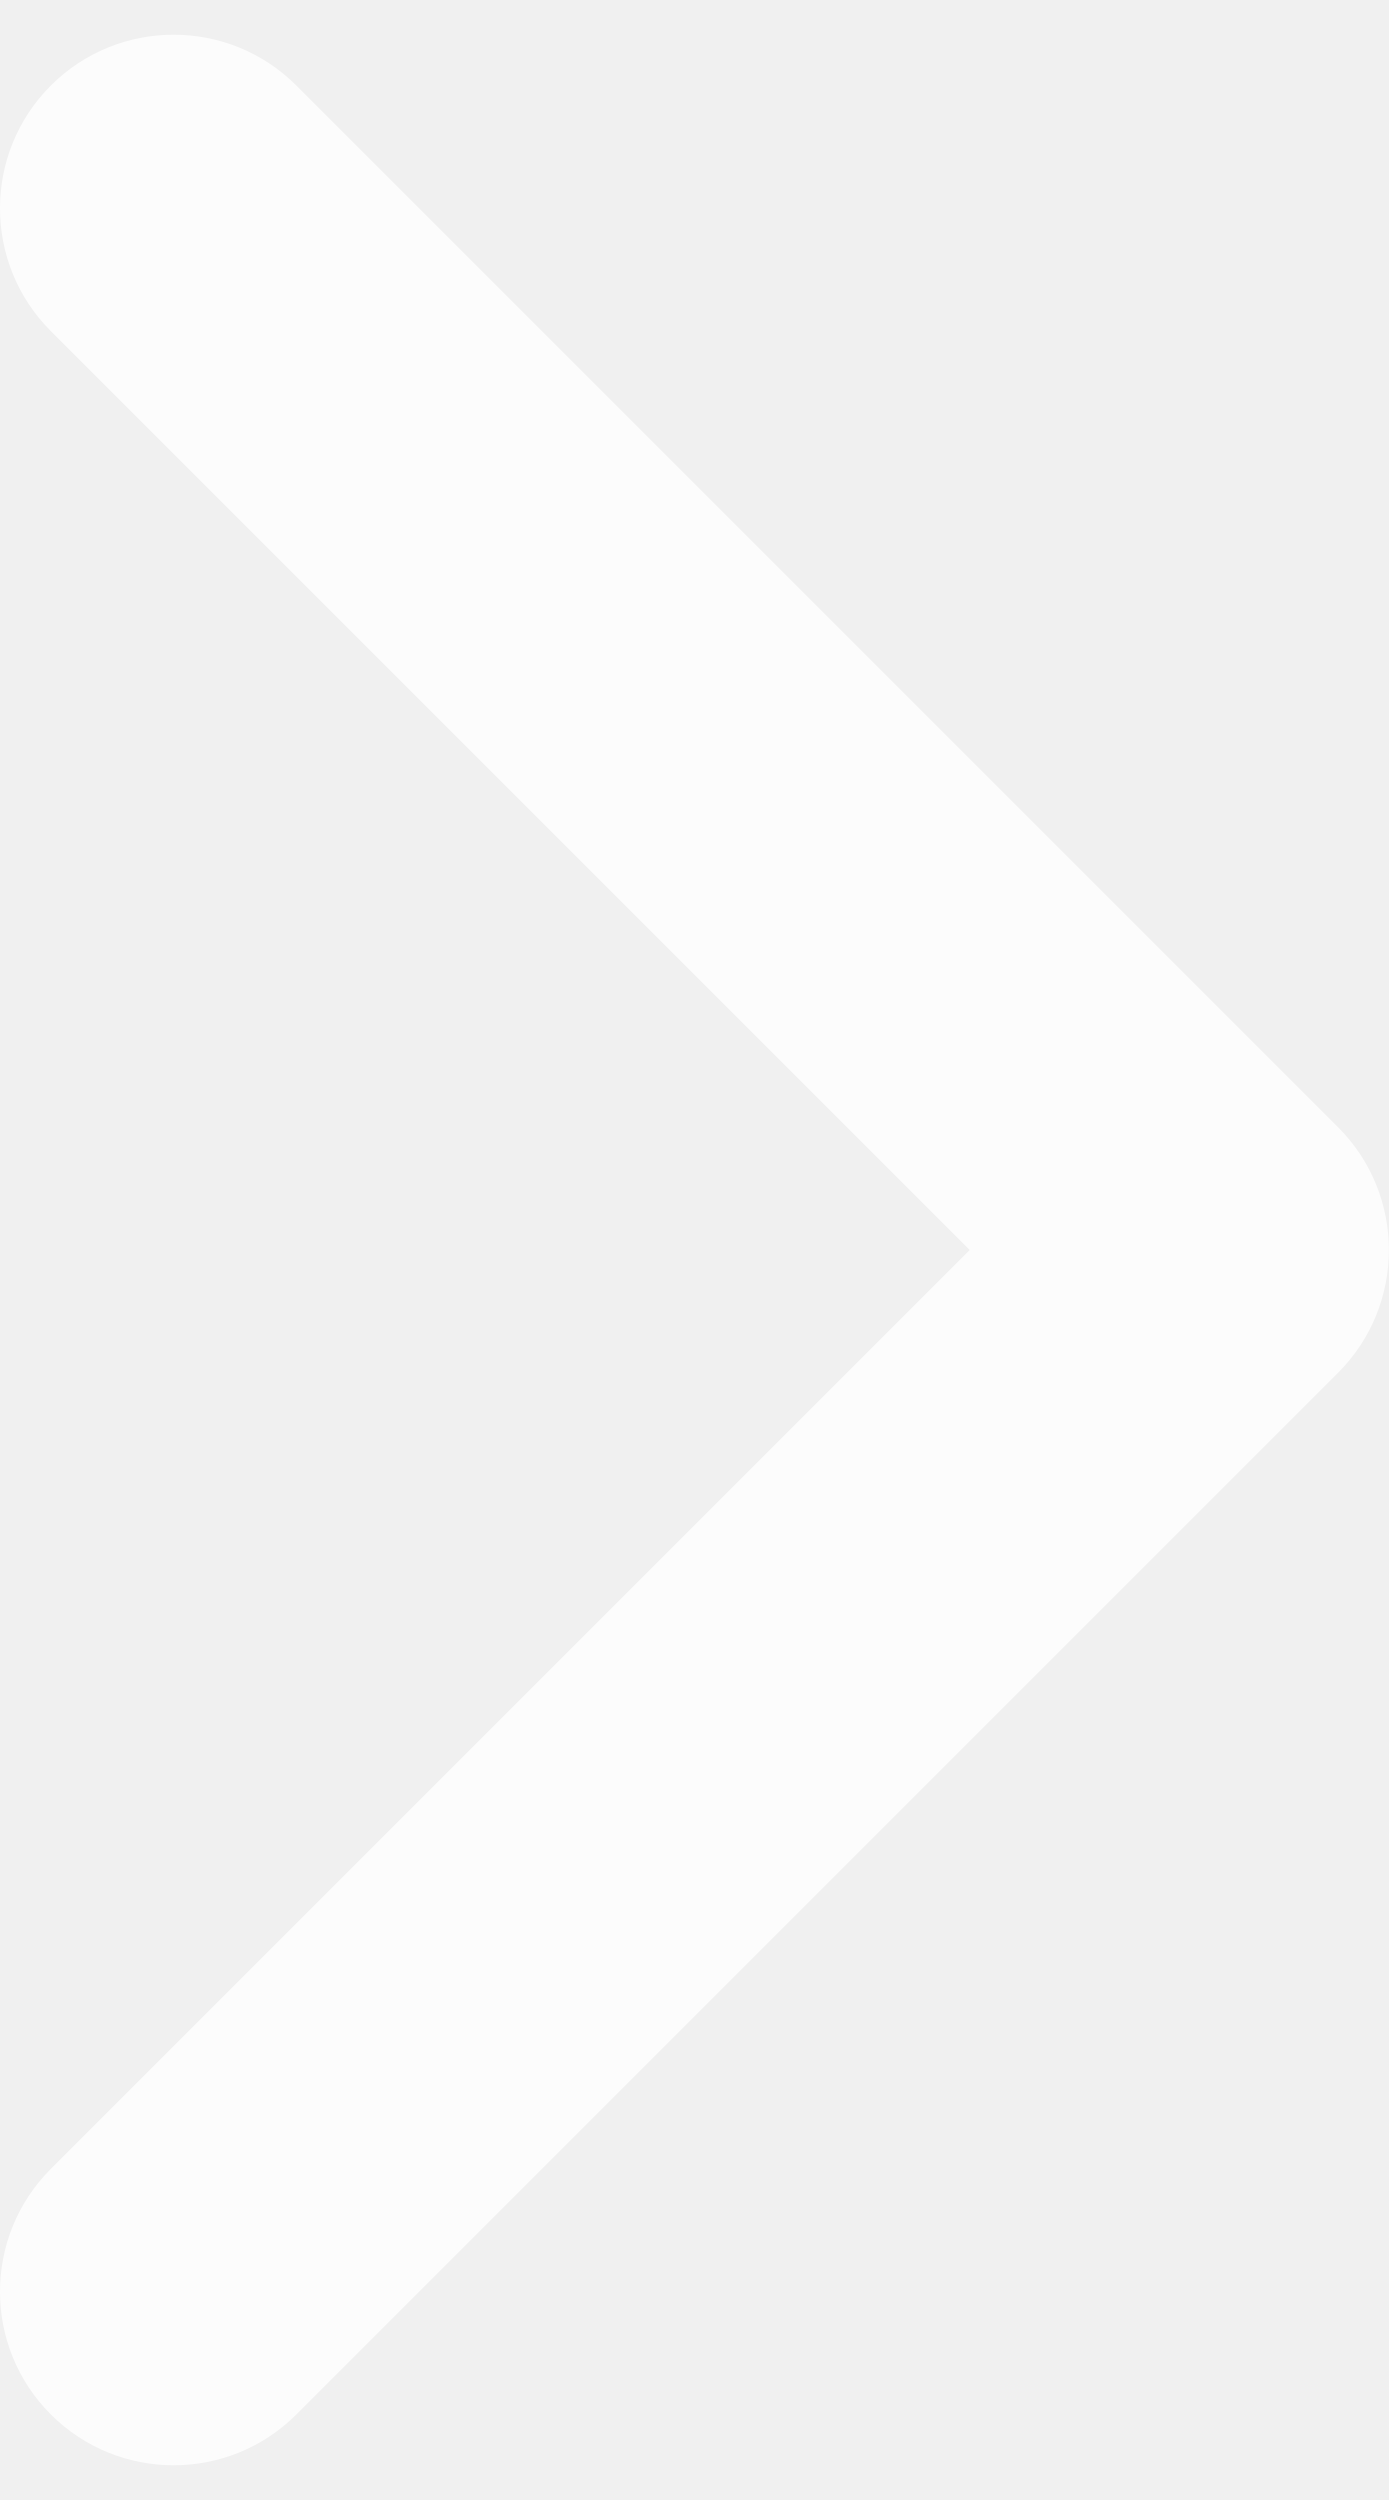
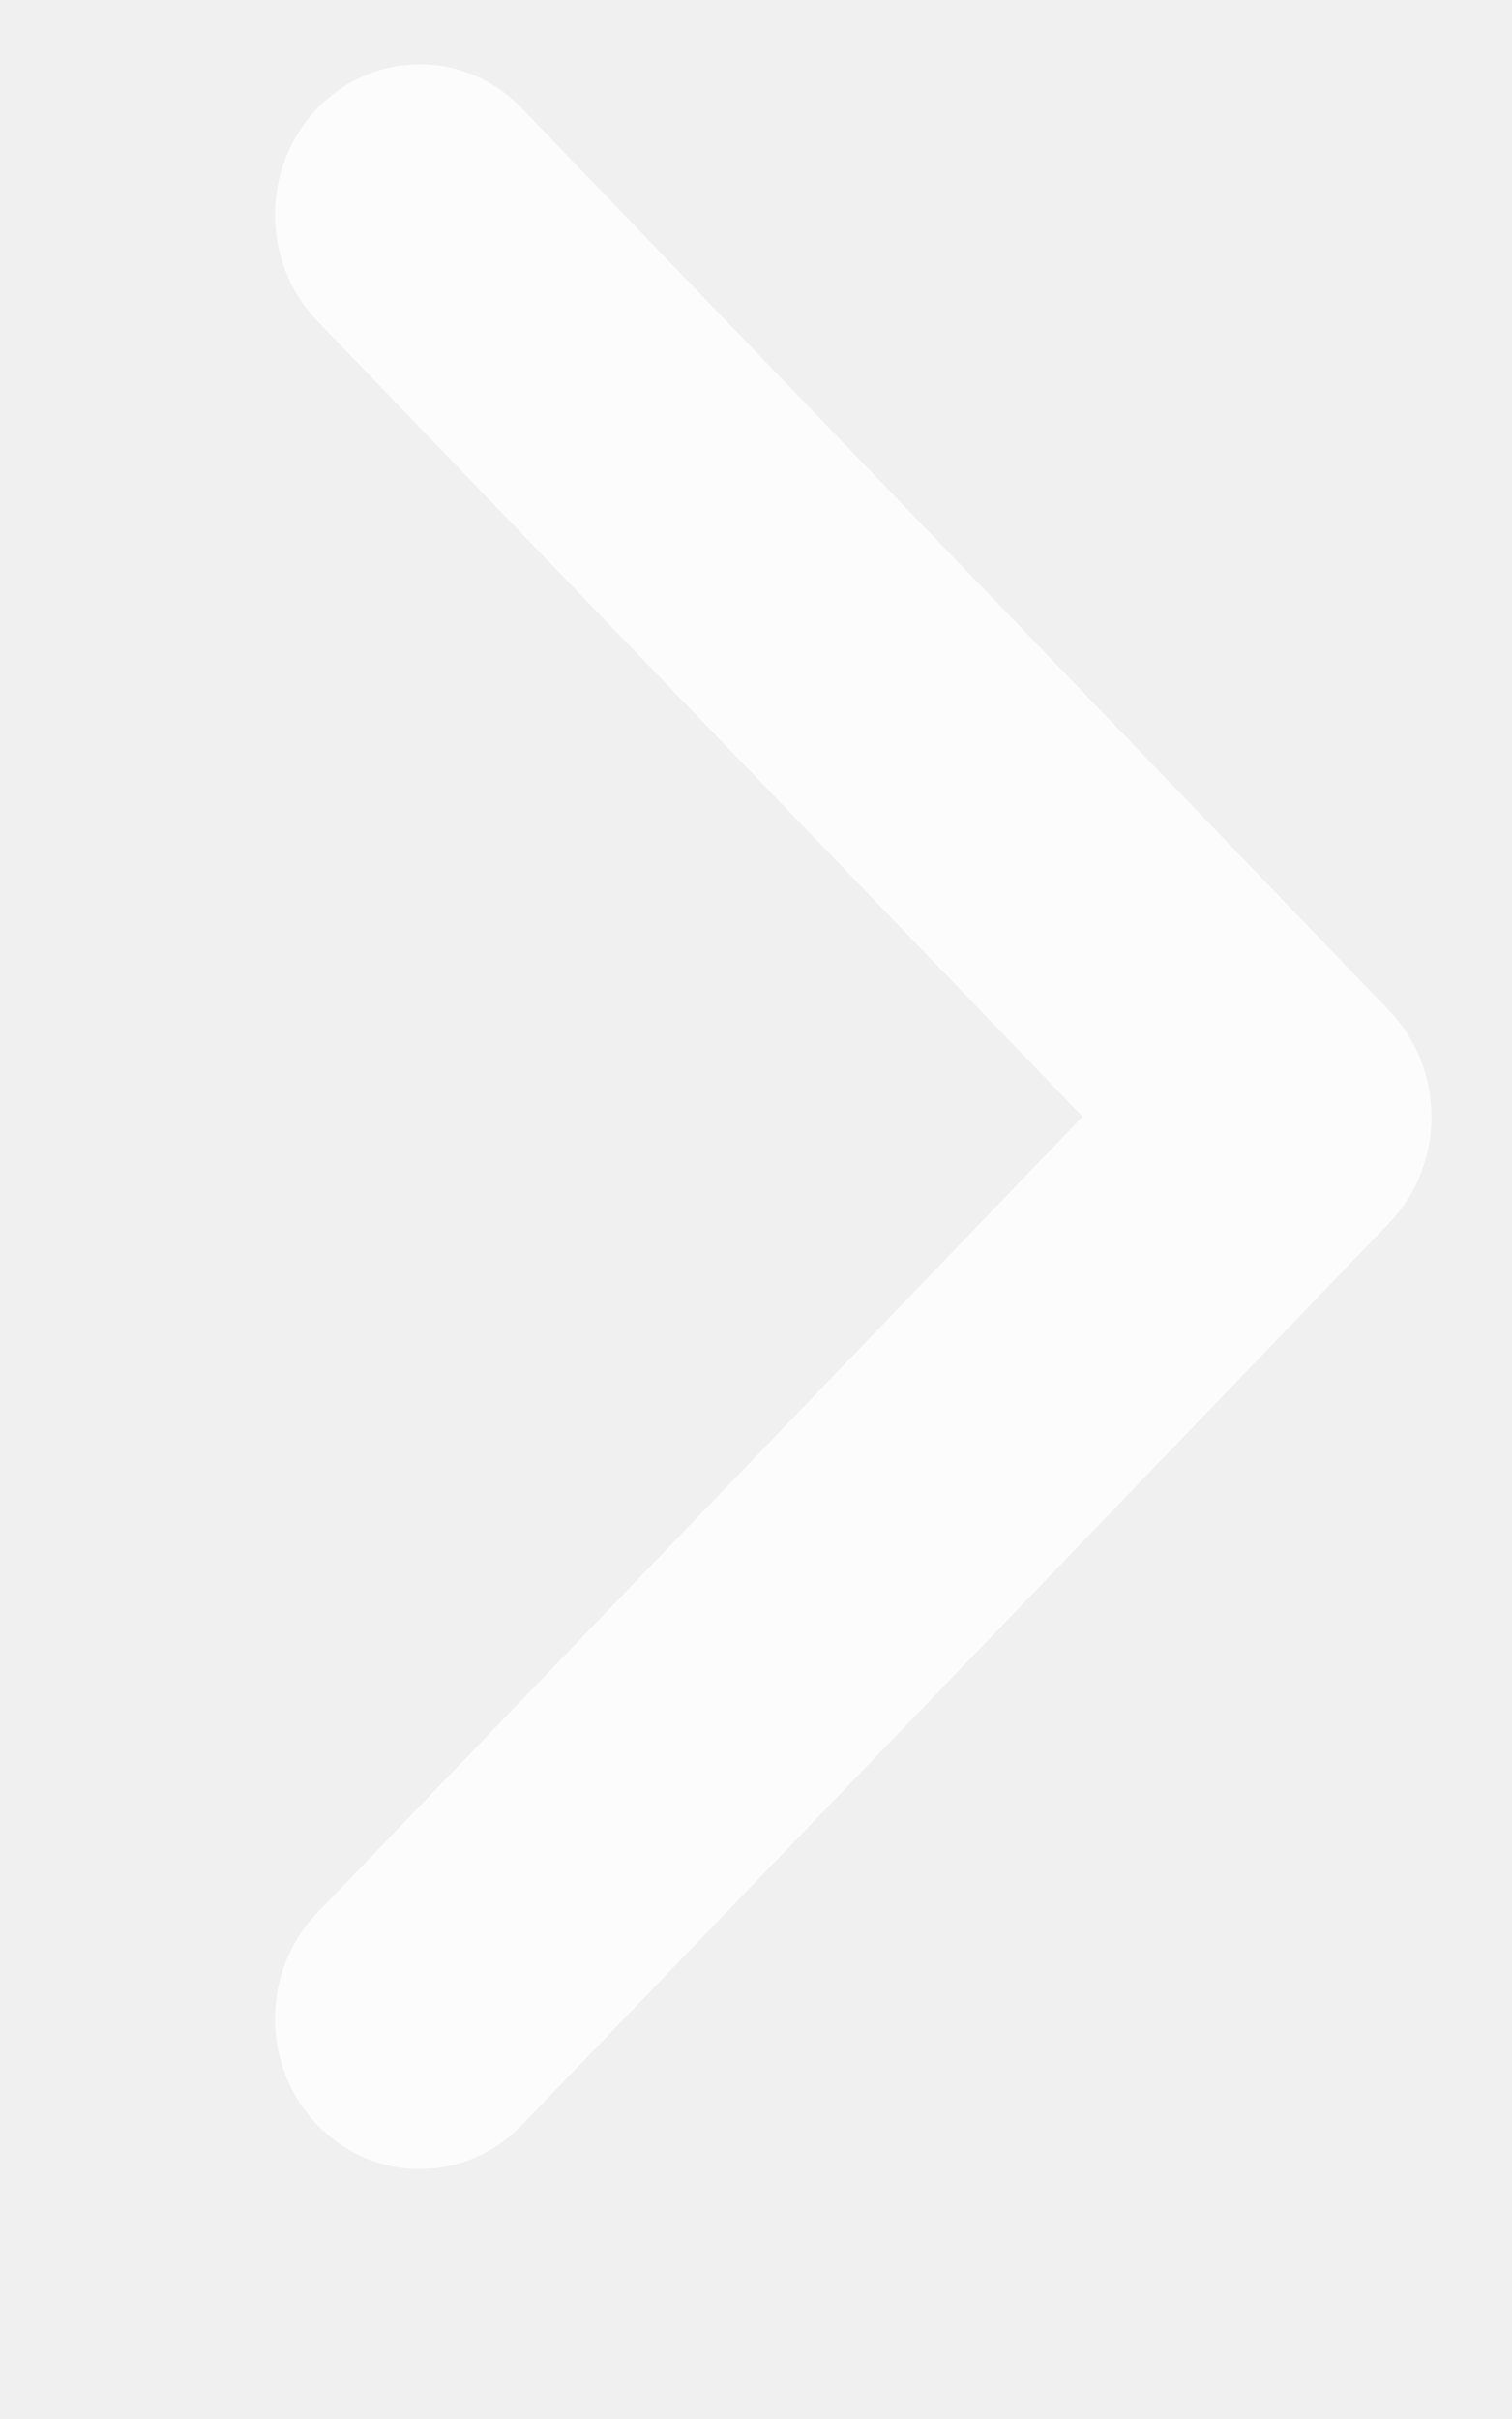
- <svg xmlns="http://www.w3.org/2000/svg" width="10" height="18" viewBox="0 0 10 18" fill="none">
-   <path fill-rule="evenodd" clip-rule="evenodd" d="M0.366 0.616C0.854 0.128 1.646 0.128 2.134 0.616L9.634 8.116C10.122 8.604 10.122 9.396 9.634 9.884L2.134 17.384C1.646 17.872 0.854 17.872 0.366 17.384C-0.122 16.896 -0.122 16.104 0.366 15.616L6.982 9L0.366 2.384C-0.122 1.896 -0.122 1.104 0.366 0.616Z" fill="white" fill-opacity="0.8" />
+ <svg xmlns="http://www.w3.org/2000/svg" width="5" height="8" viewBox="0 0 5 8" fill="none">
+   <path fill-rule="evenodd" clip-rule="evenodd" d="M1.05 0.358C1.237 0.164 1.54 0.164 1.726 0.358L4.595 3.342C4.782 3.536 4.782 3.851 4.595 4.045L1.726 7.028C1.54 7.222 1.237 7.222 1.05 7.028C0.863 6.834 0.863 6.519 1.05 6.325L3.581 3.693L1.05 1.062C0.863 0.867 0.863 0.553 1.05 0.358Z" fill="white" fill-opacity="0.8" />
</svg>
